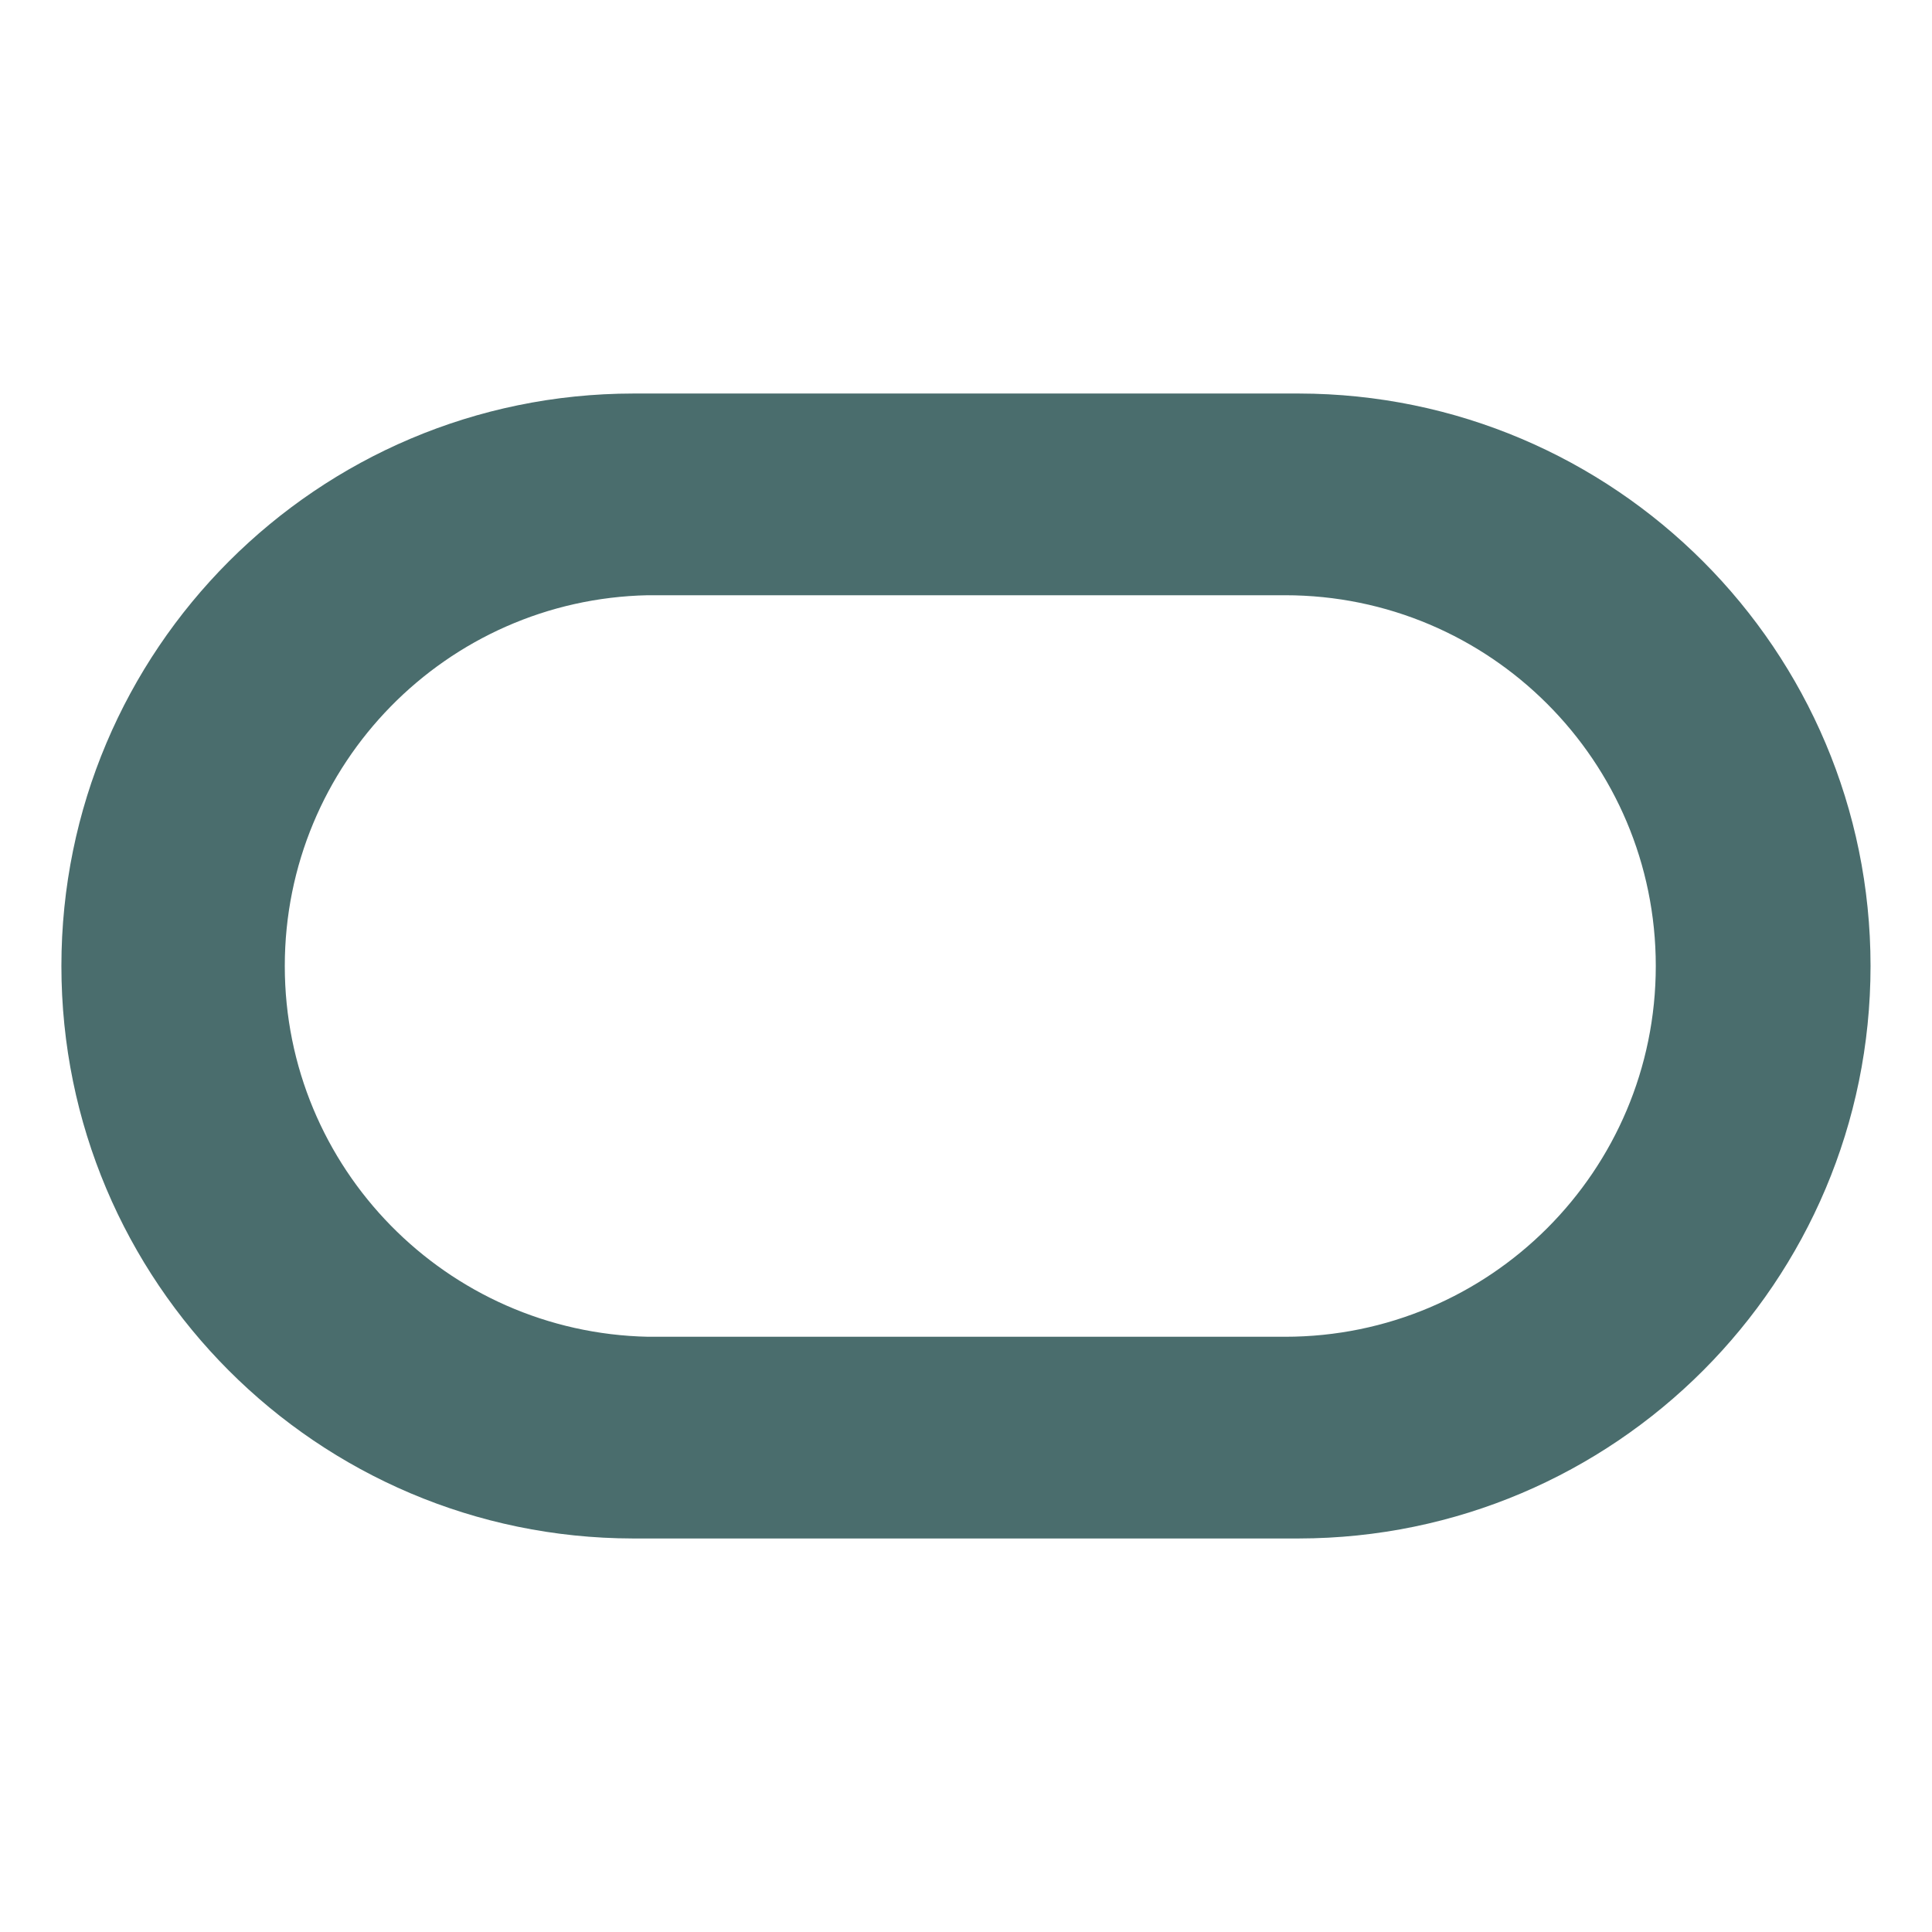
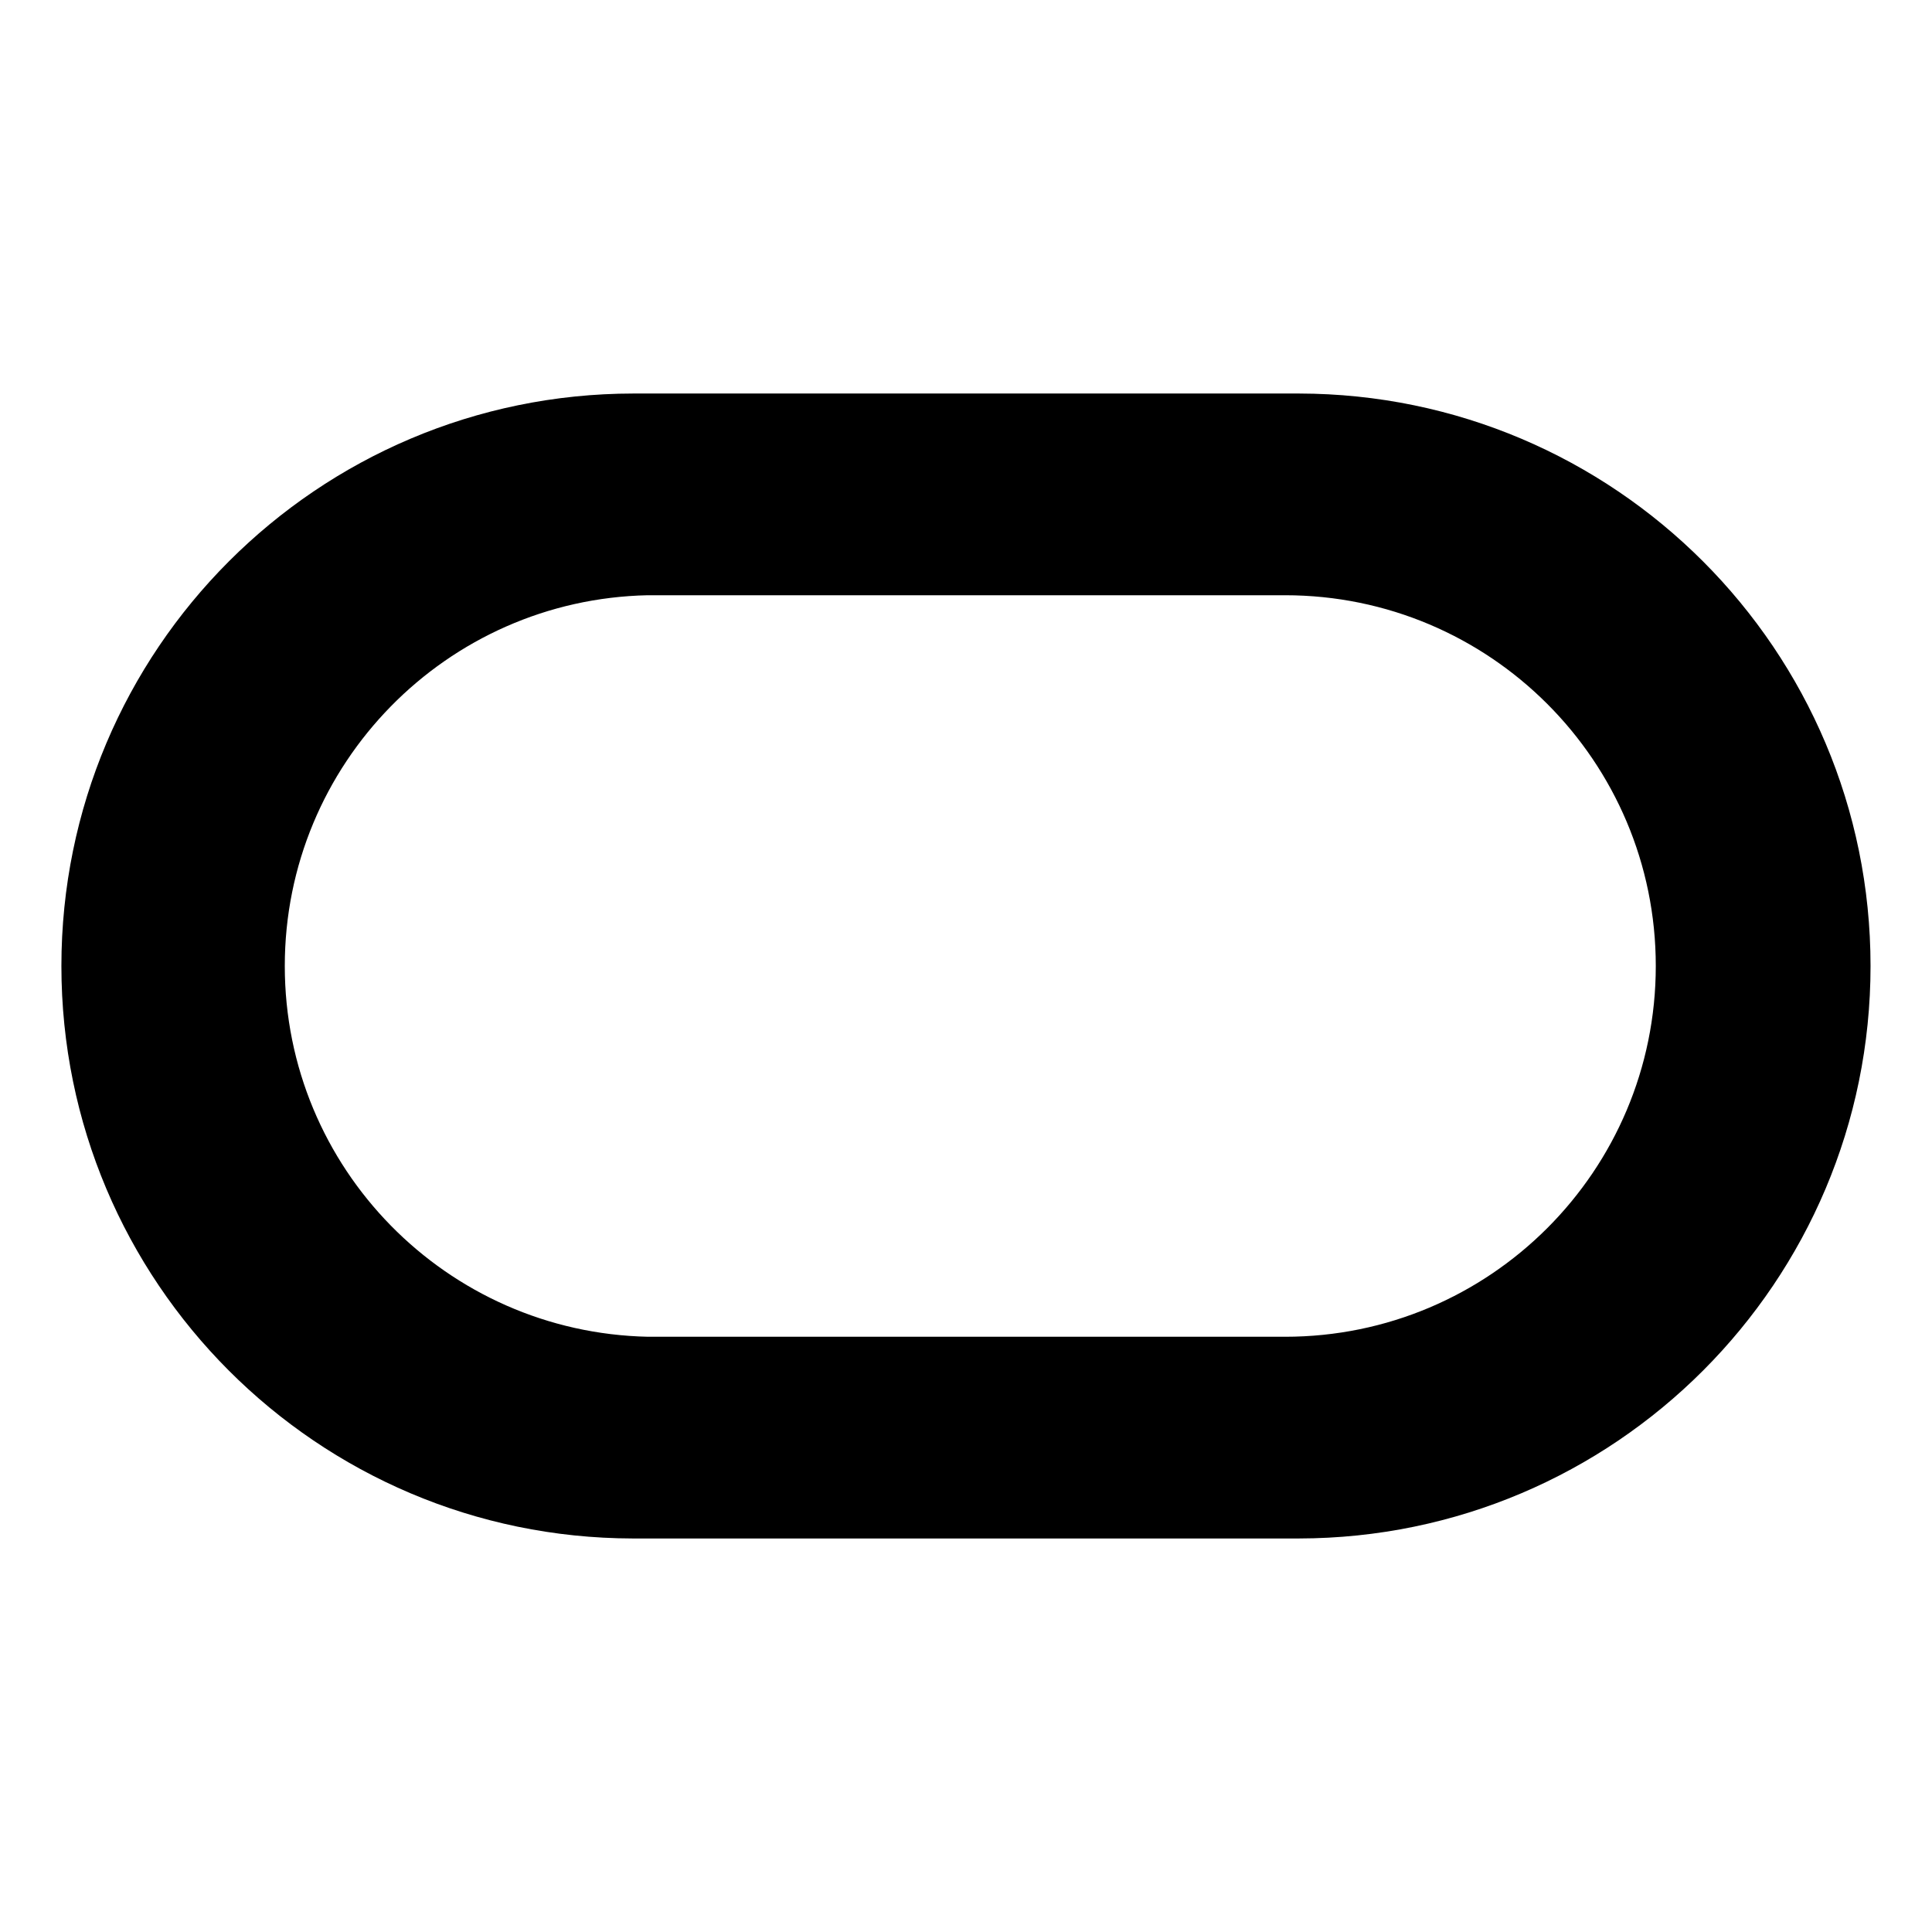
- <svg xmlns="http://www.w3.org/2000/svg" fill="#4A6D6D" viewBox="0 0 32 32" version="1.1">
+ <svg xmlns="http://www.w3.org/2000/svg" fill="#000000" viewBox="0 0 32 32" version="1.1">
  <g id="SVGRepo_bgCarrier" stroke-width="0" />
  <g id="SVGRepo_tracerCarrier" stroke-linecap="round" stroke-linejoin="round" />
  <g id="SVGRepo_iconCarrier">
    <path d="M21.272 22.141h-10.538c-3.338-0.070-6.017-2.793-6.017-6.141s2.679-6.071 6.011-6.141l0.007-0h10.538c0.003 0 0.007 0 0.011 0 3.391 0 6.141 2.749 6.141 6.141s-2.749 6.141-6.141 6.141c-0.004 0-0.008 0-0.012 0h0.001zM21.513 6.518h-11.022c-5.234 0.004-9.474 4.248-9.474 9.482 0 5.231 4.235 9.472 9.463 9.482h11.033c5.231-0.008 9.469-4.25 9.469-9.482s-4.238-9.474-9.468-9.482h-0.001z" />
  </g>
</svg>
